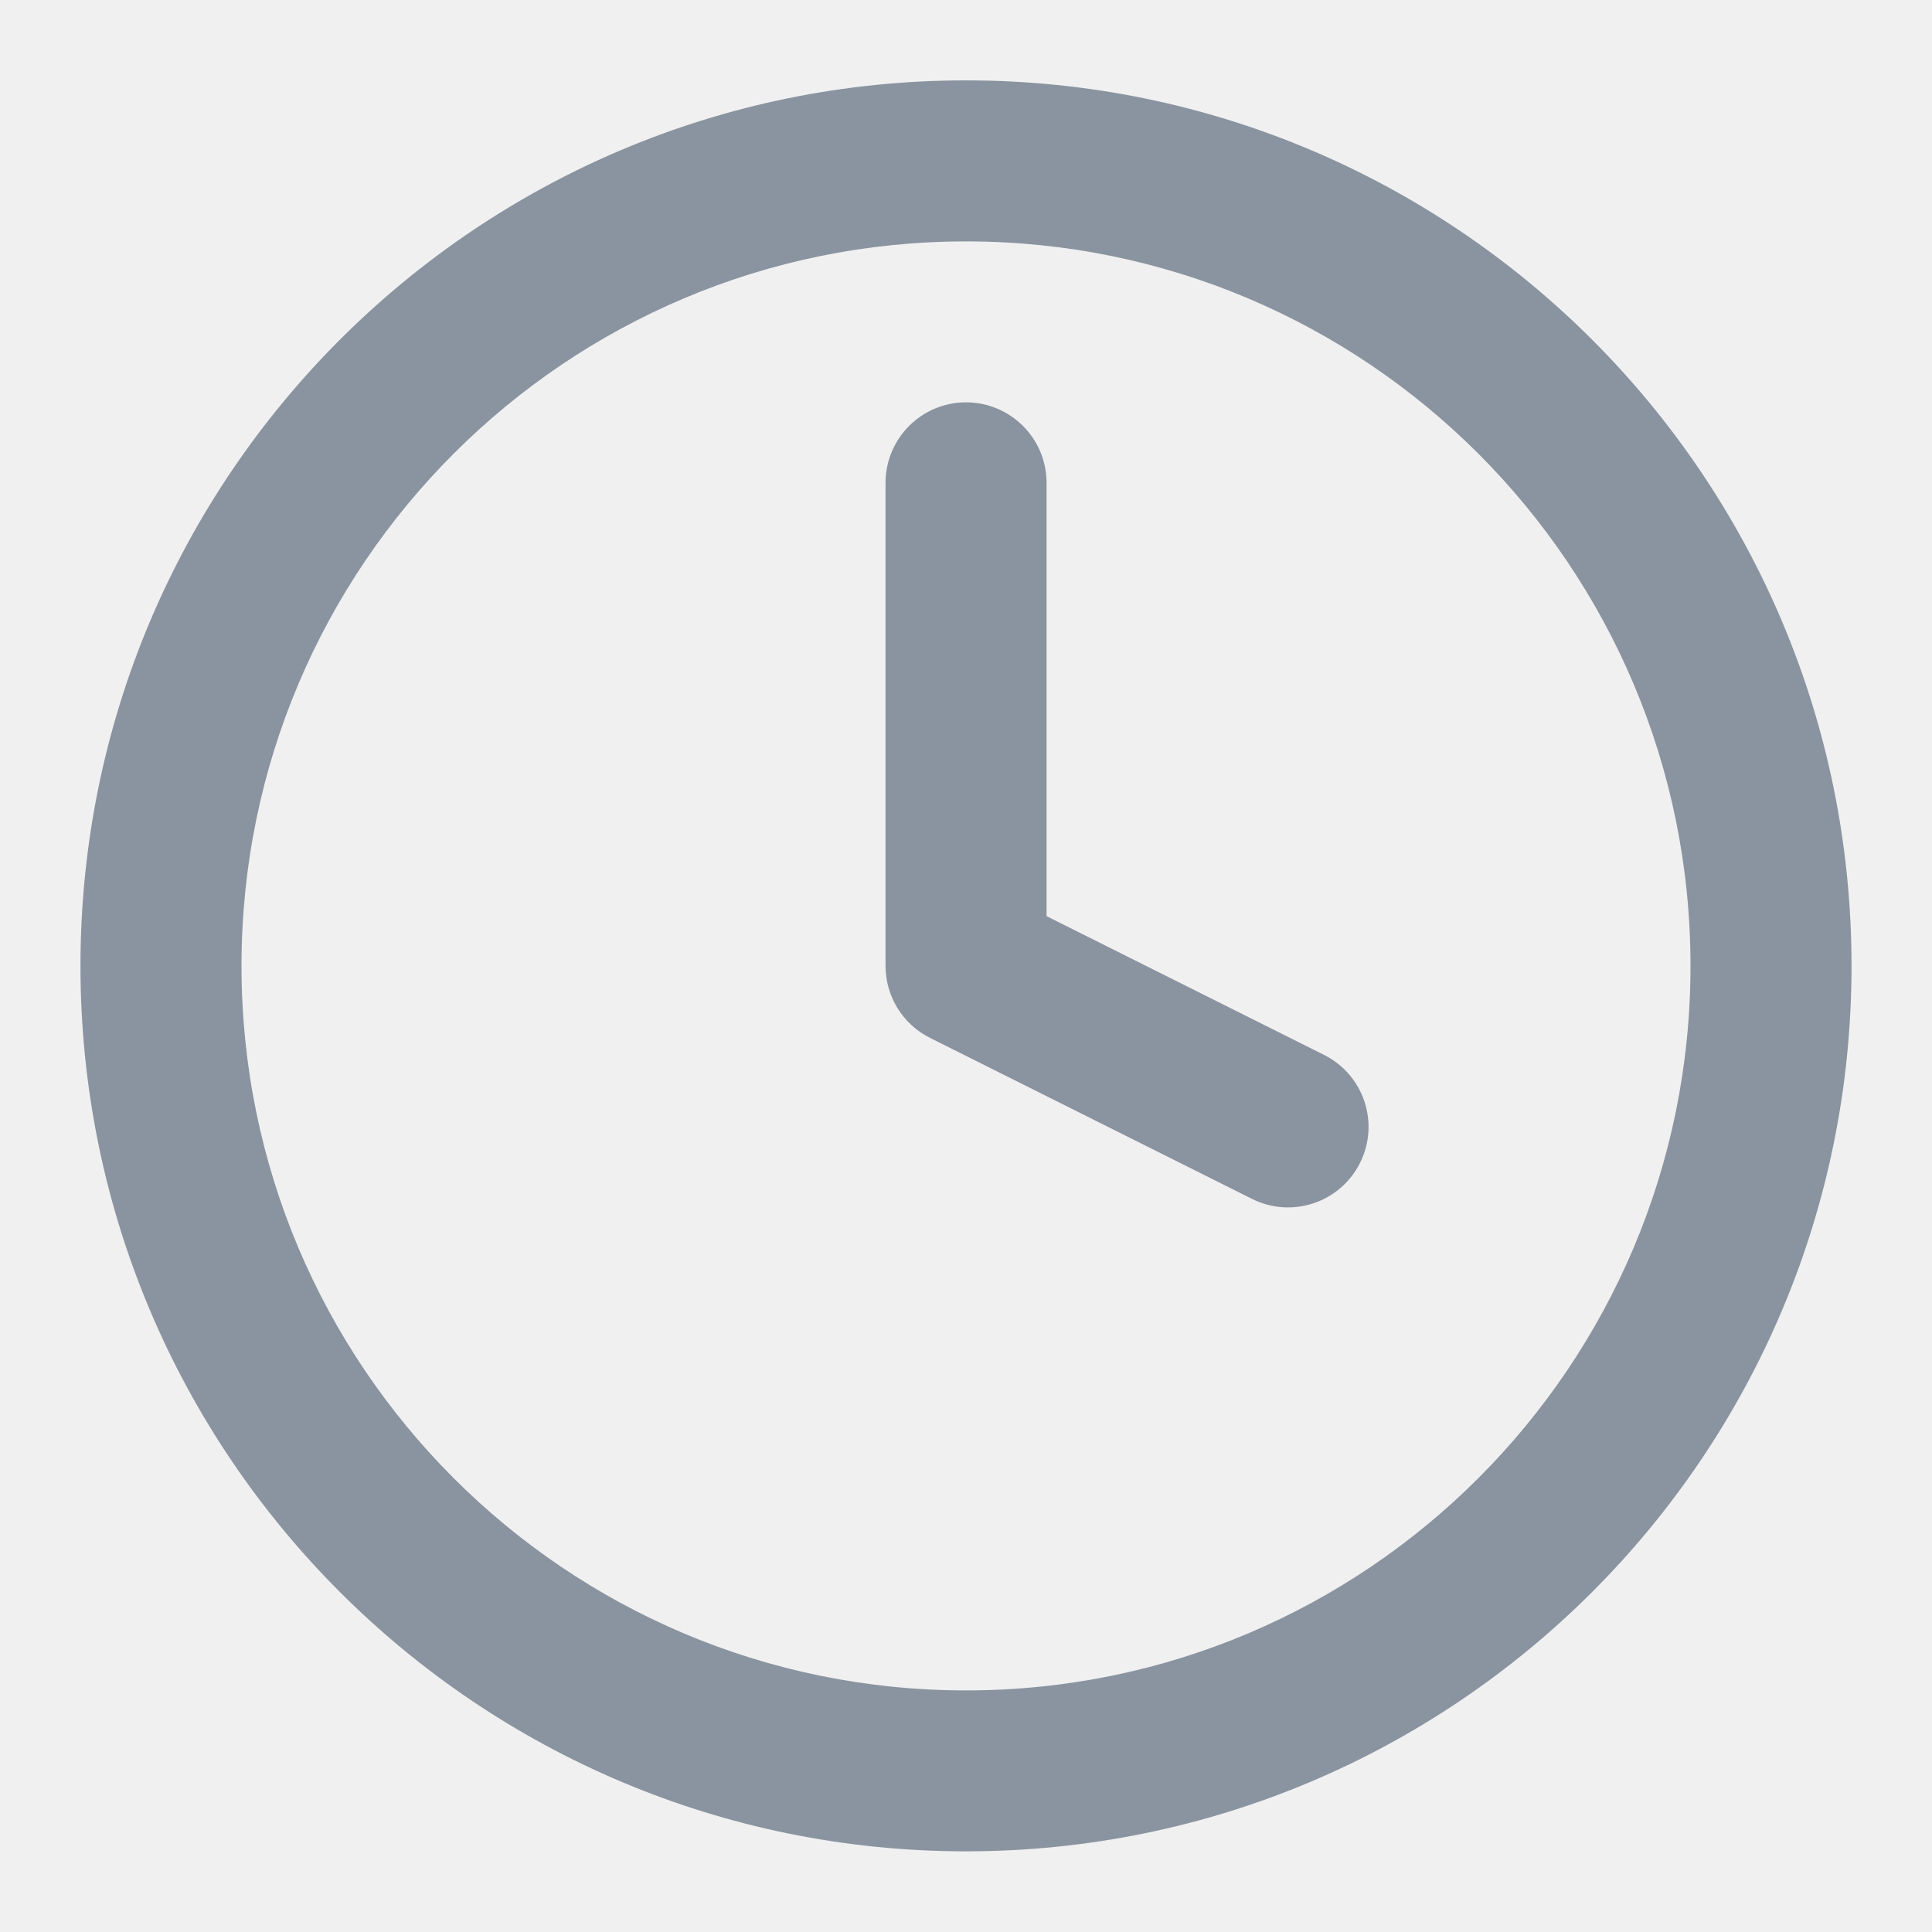
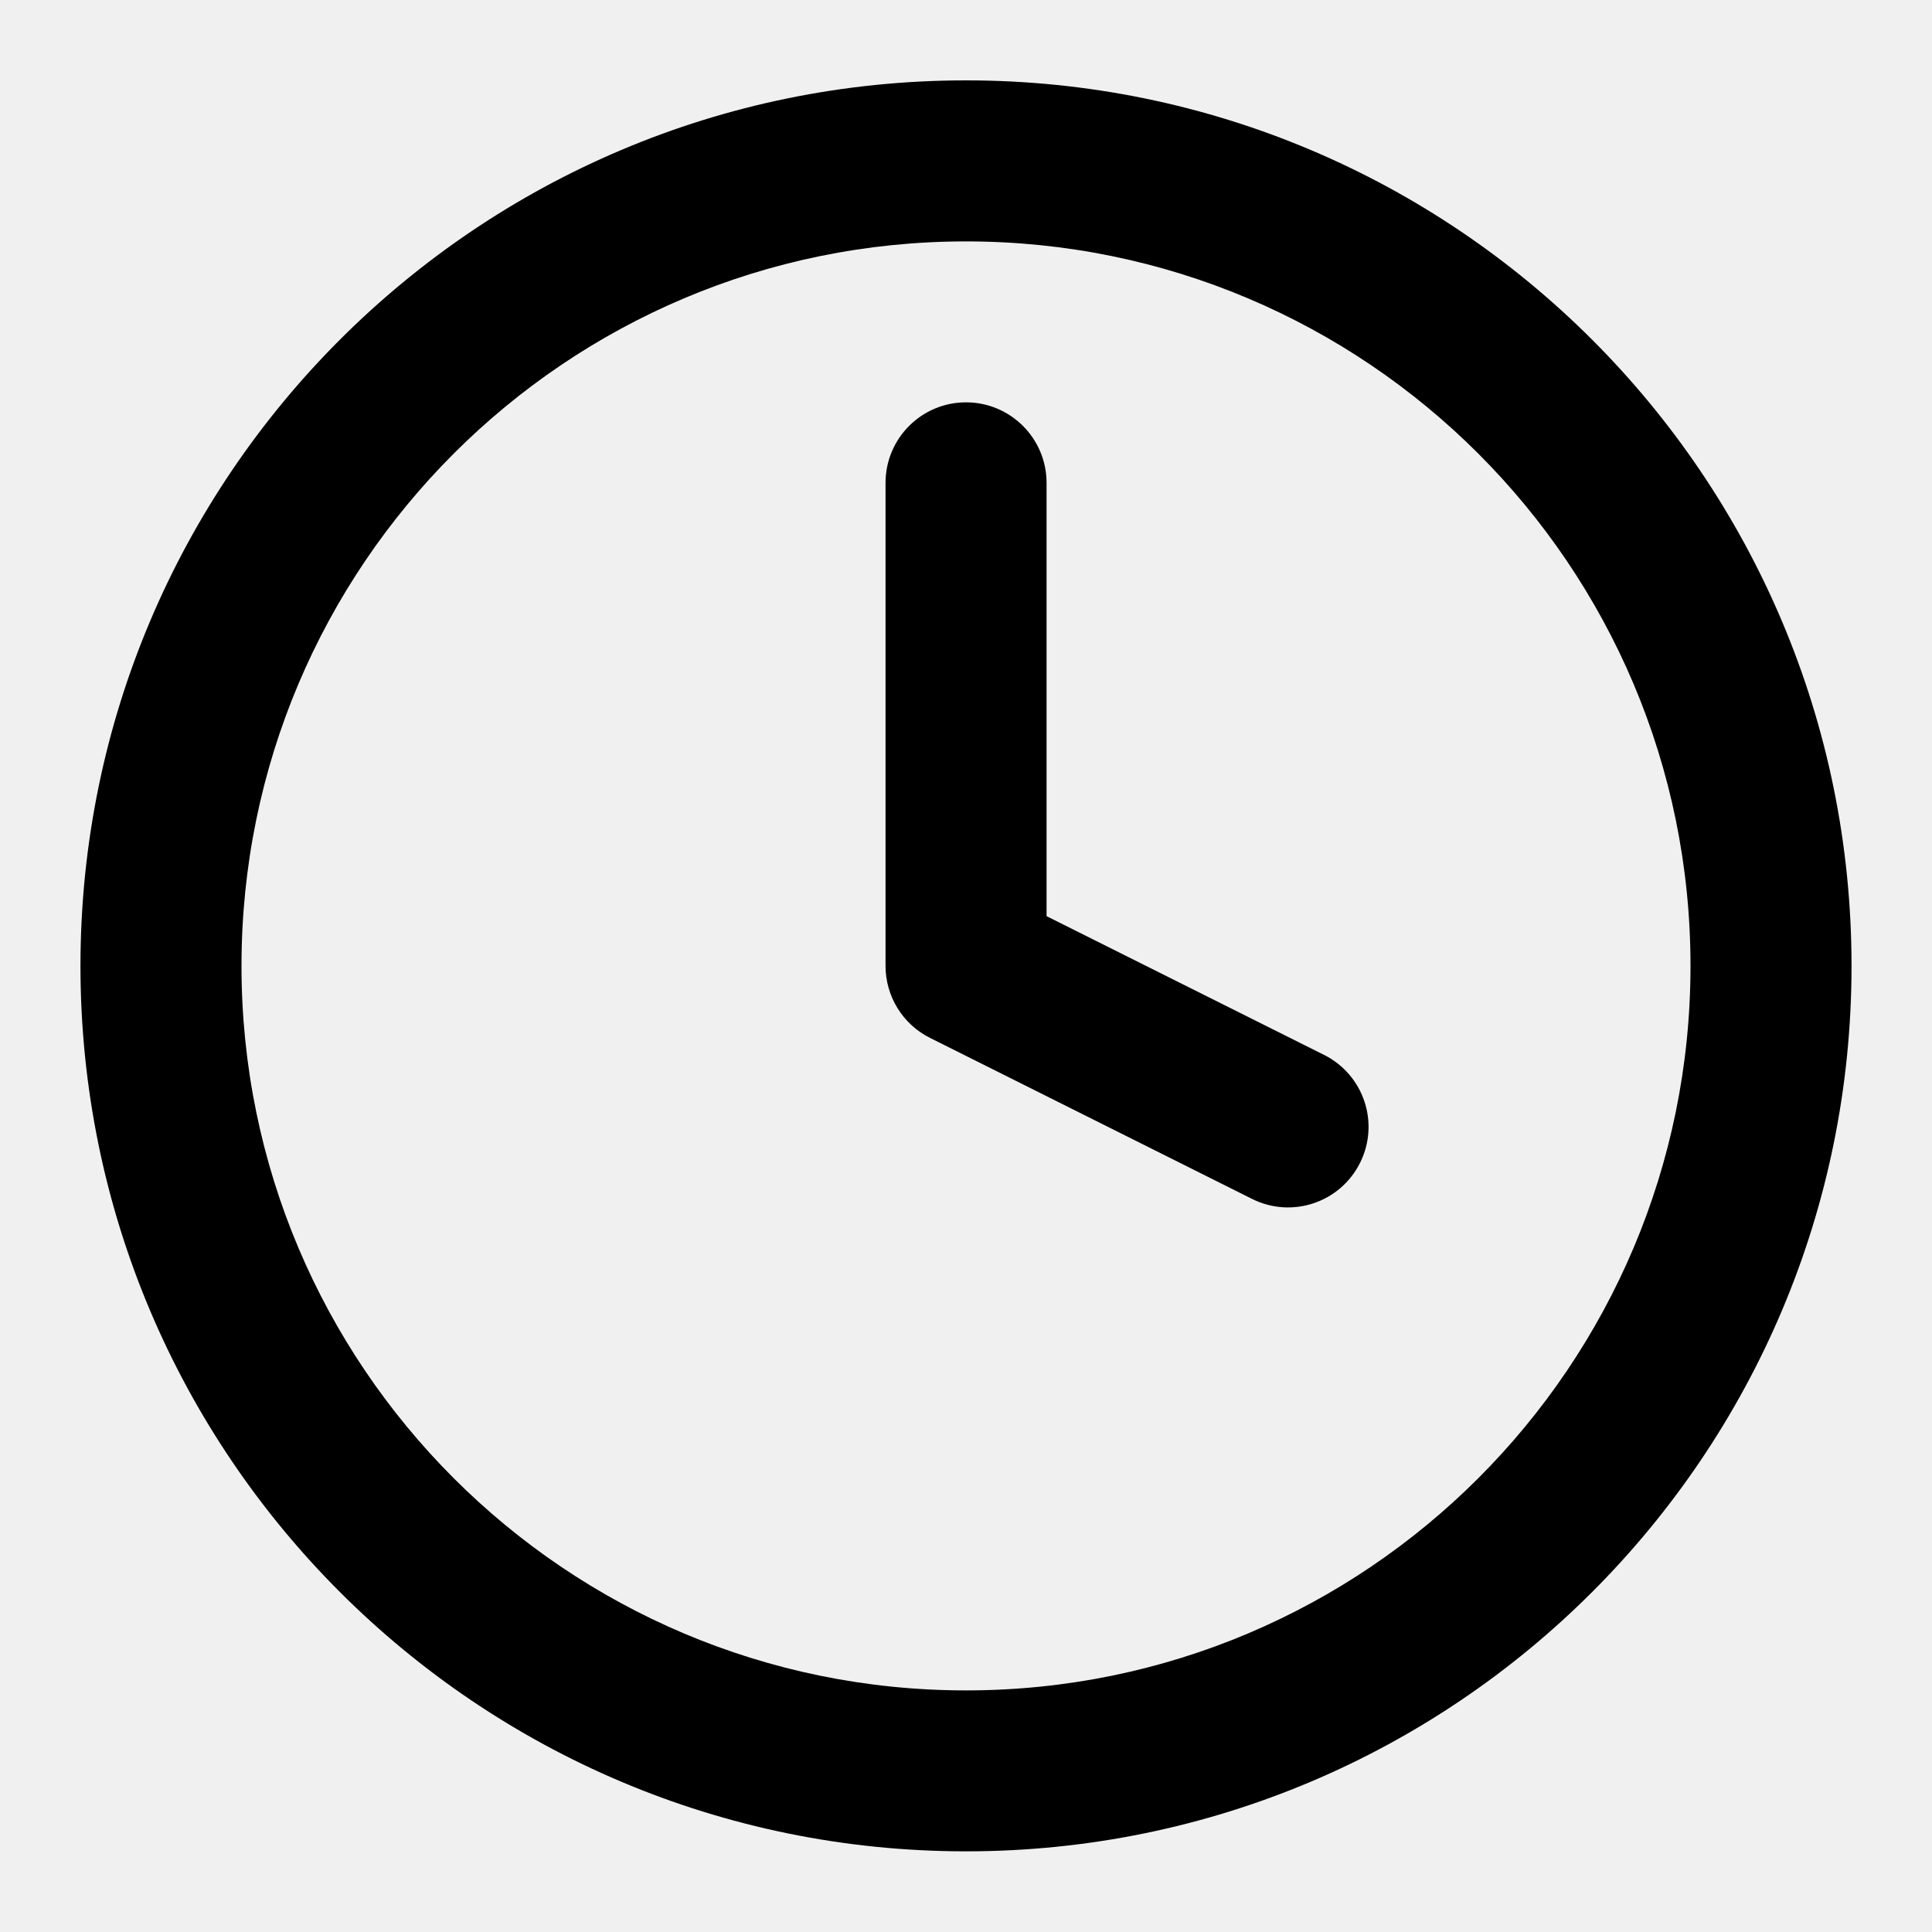
- <svg xmlns="http://www.w3.org/2000/svg" width="20" height="20" viewBox="0 0 20 20" fill="none">
+ <svg xmlns="http://www.w3.org/2000/svg" width="20" height="20" viewBox="0 0 20 20" fill="currentColor">
  <g clip-path="url(#clip0_1197_4444)">
-     <path d="M10.834 4.999C10.834 4.538 10.46 4.165 10 4.165C9.54 4.165 9.167 4.538 9.167 4.999V9.999C9.167 10.314 9.345 10.603 9.627 10.744L12.961 12.411C13.373 12.617 13.873 12.45 14.079 12.038C14.285 11.626 14.118 11.126 13.706 10.92L10.834 9.484V4.999Z" fill="#8A94A0" />
-     <path fill-rule="evenodd" clip-rule="evenodd" d="M10 0.832C4.938 0.832 0.833 4.936 0.833 9.999C0.833 15.061 4.938 19.165 10 19.165C15.063 19.165 19.167 15.061 19.167 9.999C19.167 4.936 15.063 0.832 10 0.832ZM2.5 9.999C2.5 5.857 5.858 2.499 10 2.499C14.142 2.499 17.5 5.857 17.5 9.999C17.5 14.141 14.142 17.499 10 17.499C5.858 17.499 2.5 14.141 2.5 9.999Z" fill="#8A94A0" />
+     <path d="M10.834 4.999C10.834 4.538 10.46 4.165 10 4.165C9.54 4.165 9.167 4.538 9.167 4.999V9.999C9.167 10.314 9.345 10.603 9.627 10.744L12.961 12.411C13.373 12.617 13.873 12.45 14.079 12.038C14.285 11.626 14.118 11.126 13.706 10.92L10.834 9.484V4.999Z" fill="currentColor" />
+     <path fill-rule="evenodd" clip-rule="evenodd" d="M10 0.832C4.938 0.832 0.833 4.936 0.833 9.999C0.833 15.061 4.938 19.165 10 19.165C15.063 19.165 19.167 15.061 19.167 9.999C19.167 4.936 15.063 0.832 10 0.832ZM2.5 9.999C2.5 5.857 5.858 2.499 10 2.499C14.142 2.499 17.5 5.857 17.5 9.999C17.5 14.141 14.142 17.499 10 17.499C5.858 17.499 2.5 14.141 2.5 9.999Z" fill="currentColor" />
  </g>
  <defs>
    <clipPath id="clip0_1197_4444">
      <rect width="20" height="20" fill="white" />
    </clipPath>
  </defs>
</svg>
